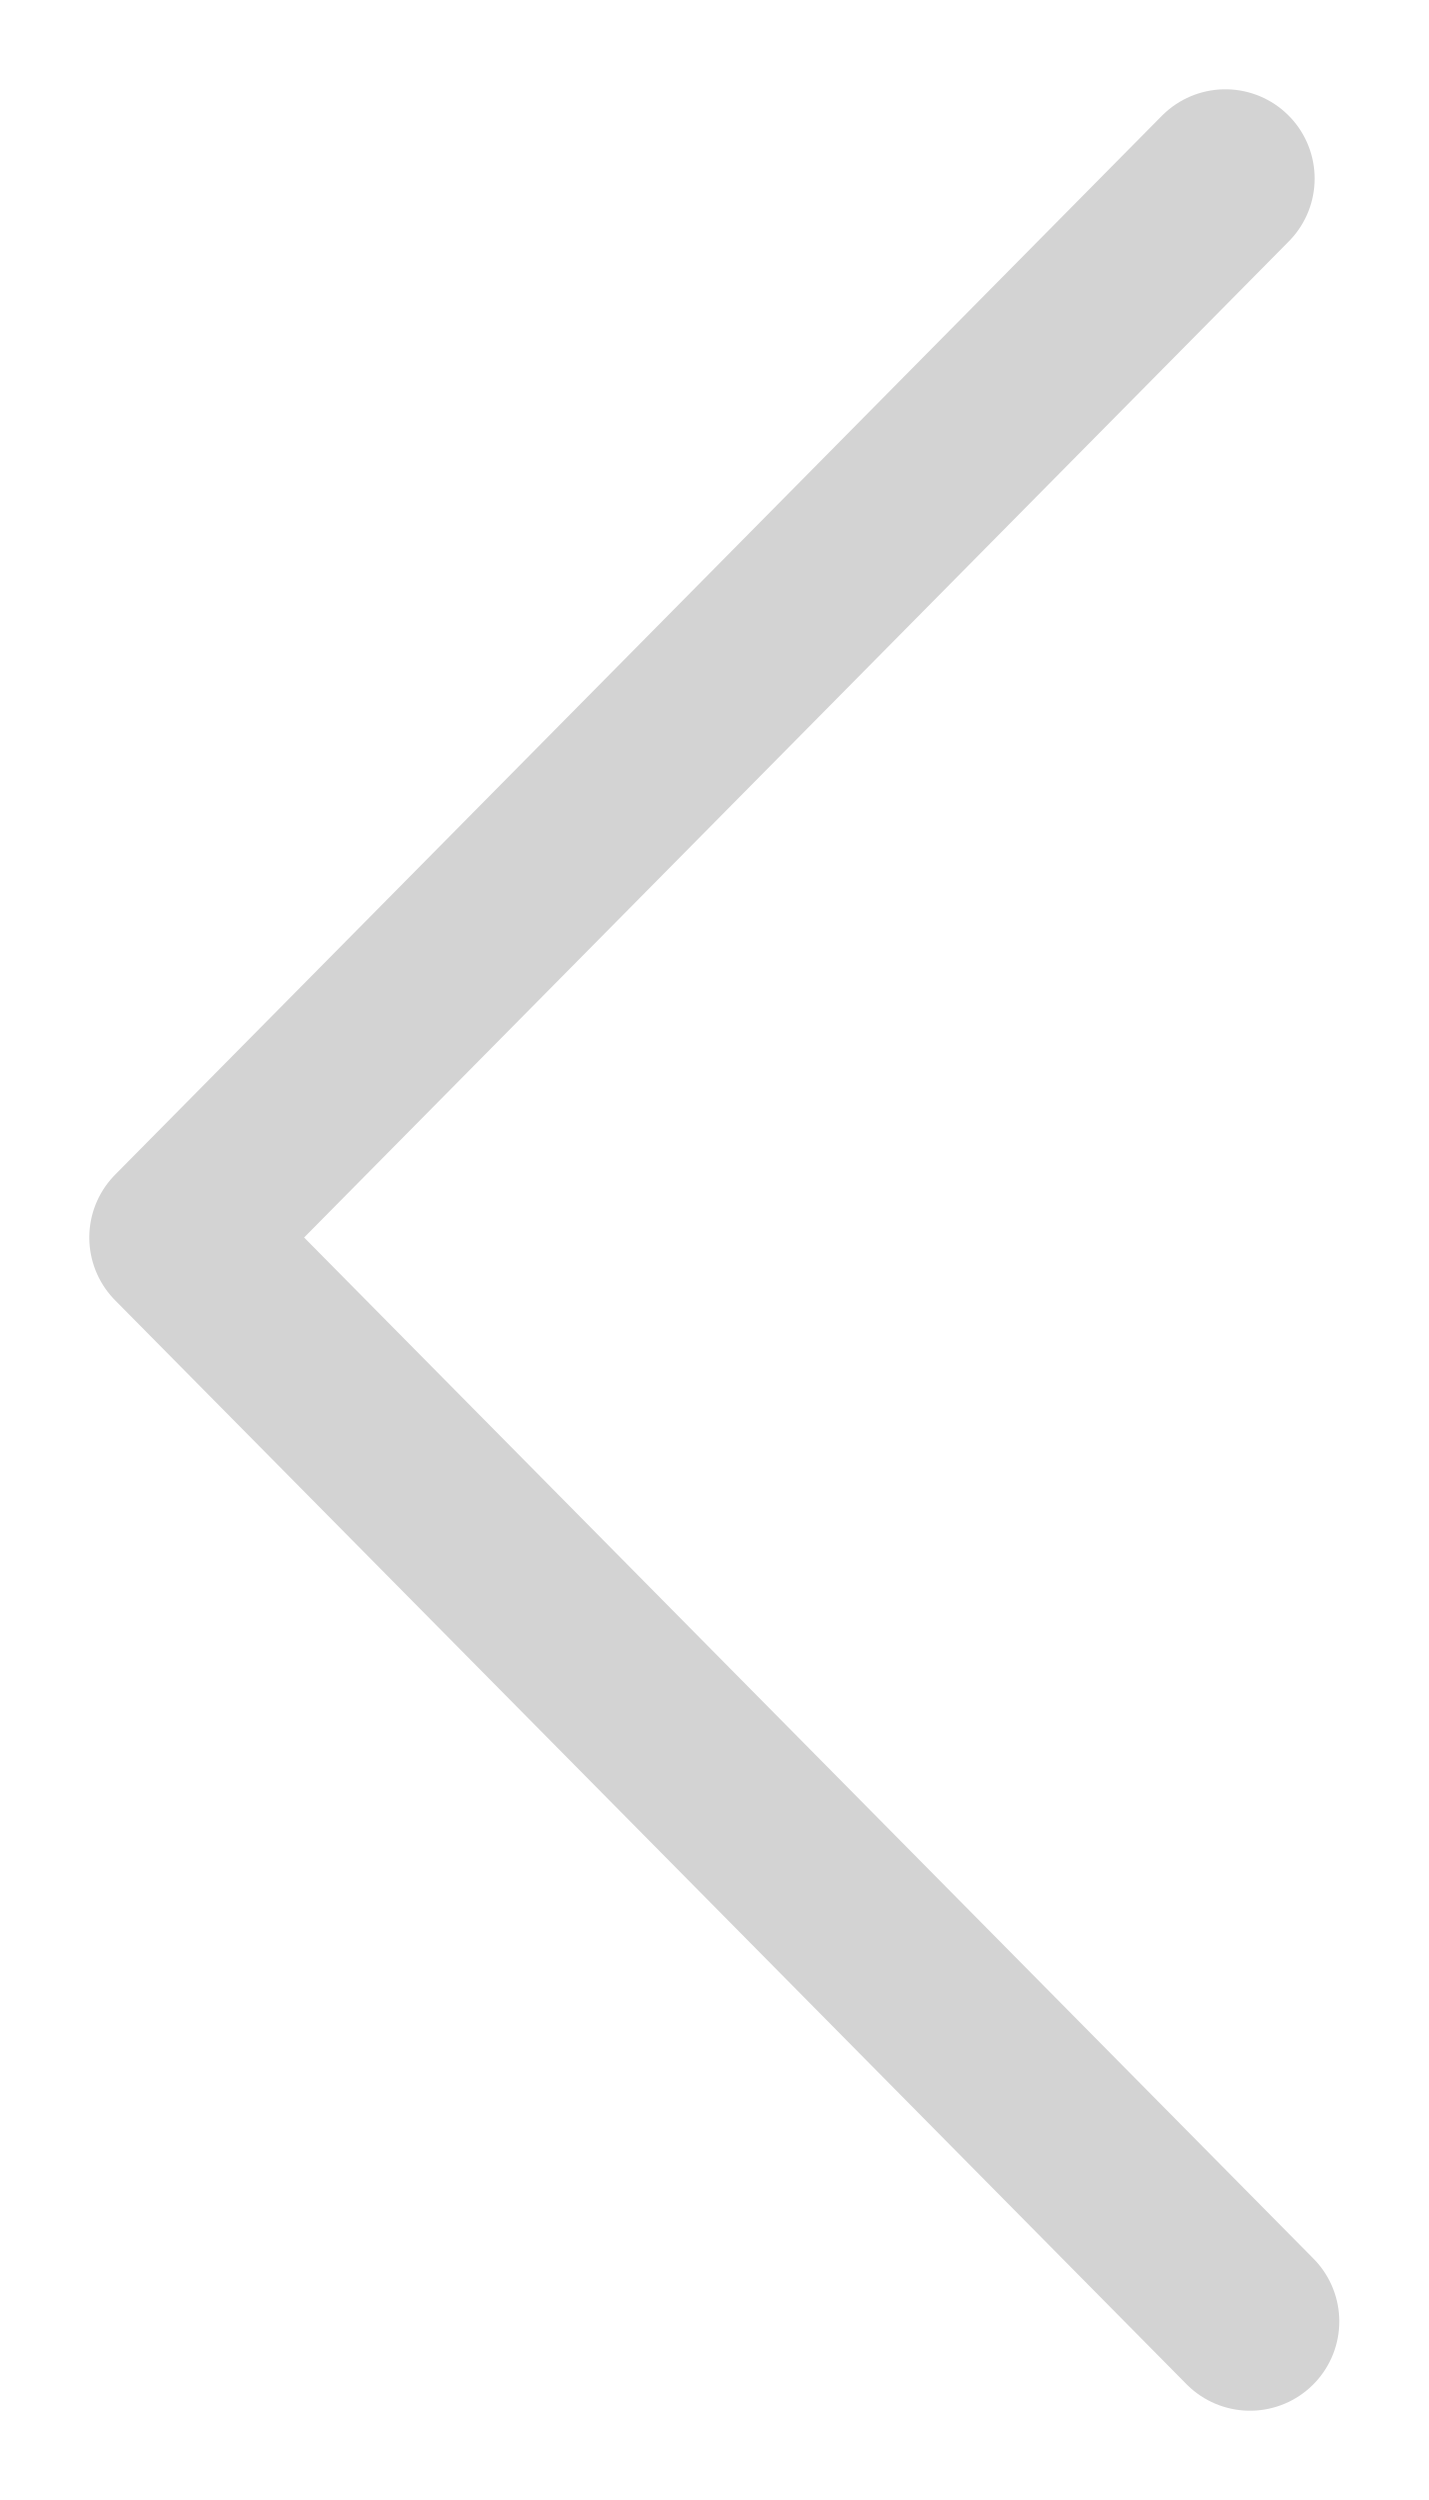
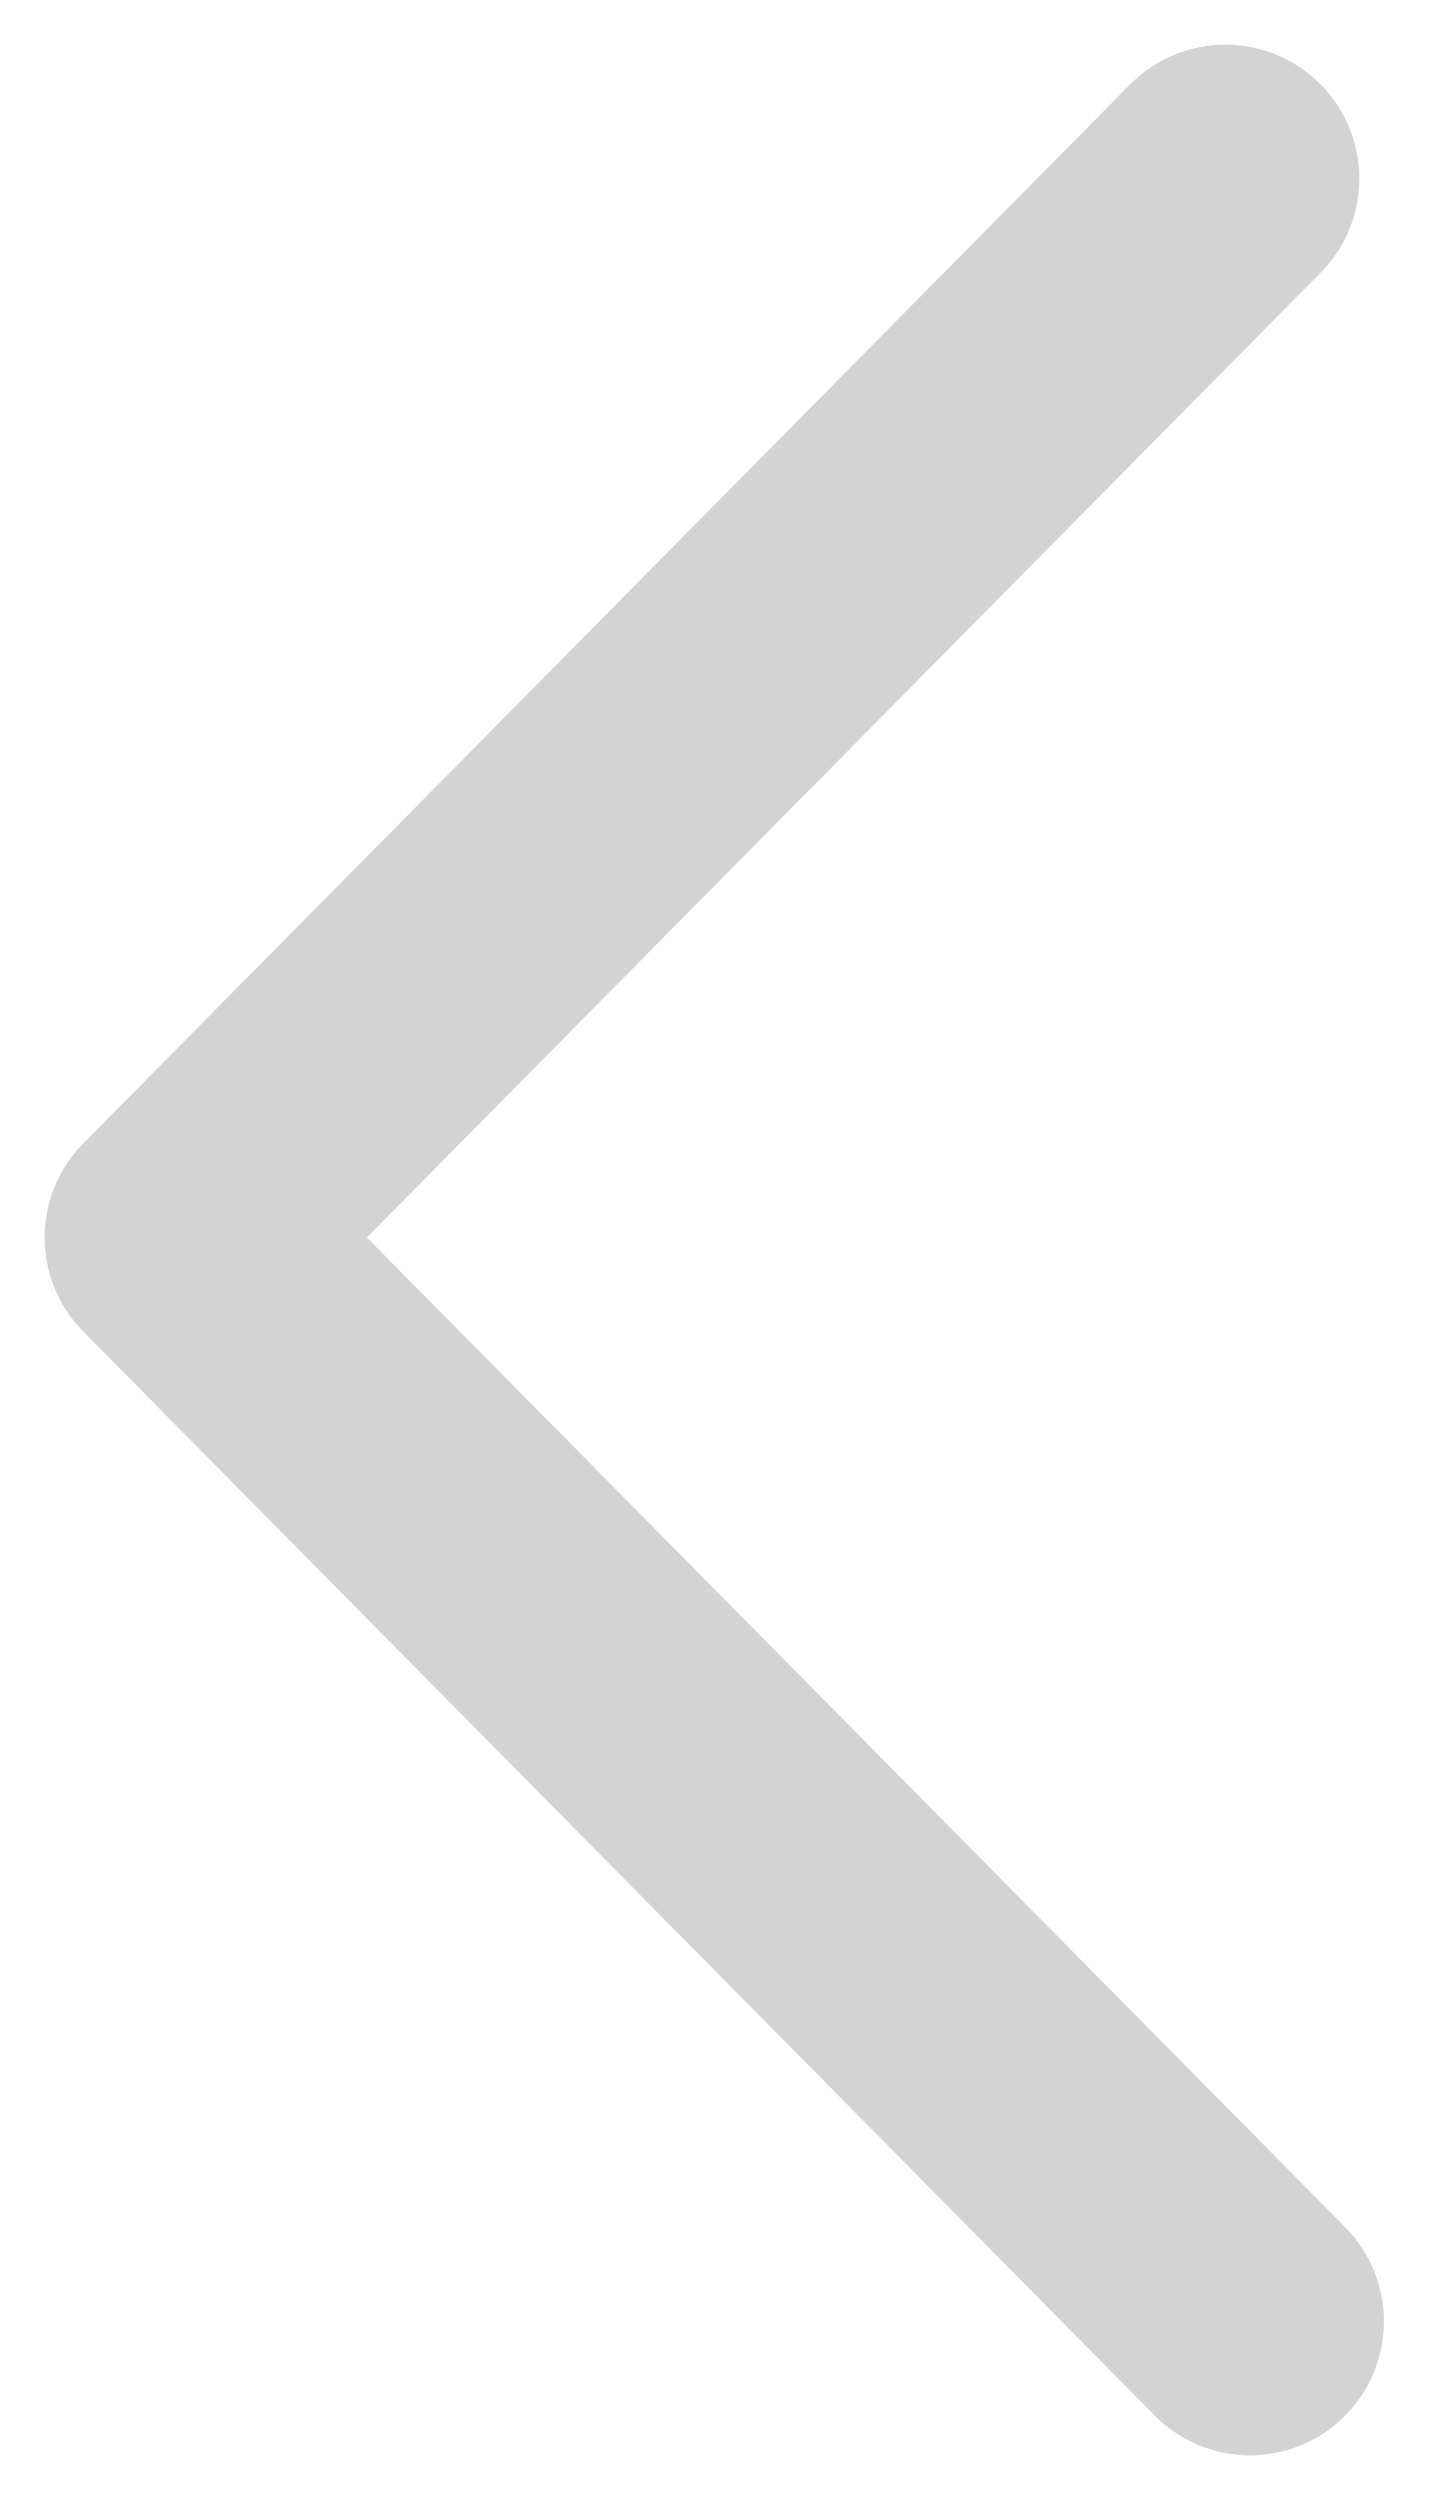
<svg xmlns="http://www.w3.org/2000/svg" width="8" height="14" viewBox="0 0 8 14" fill="none">
-   <path d="M7 13L1 6.93L6.862 1" stroke="#D3D3D3" strokeWidth="1.5" stroke-linecap="round" stroke-linejoin="round" />
+   <path d="M7 13L1 6.93L6.862 1" stroke="#D3D3D3" stroke-width="1.5" stroke-linecap="round" stroke-linejoin="round" />
</svg>
